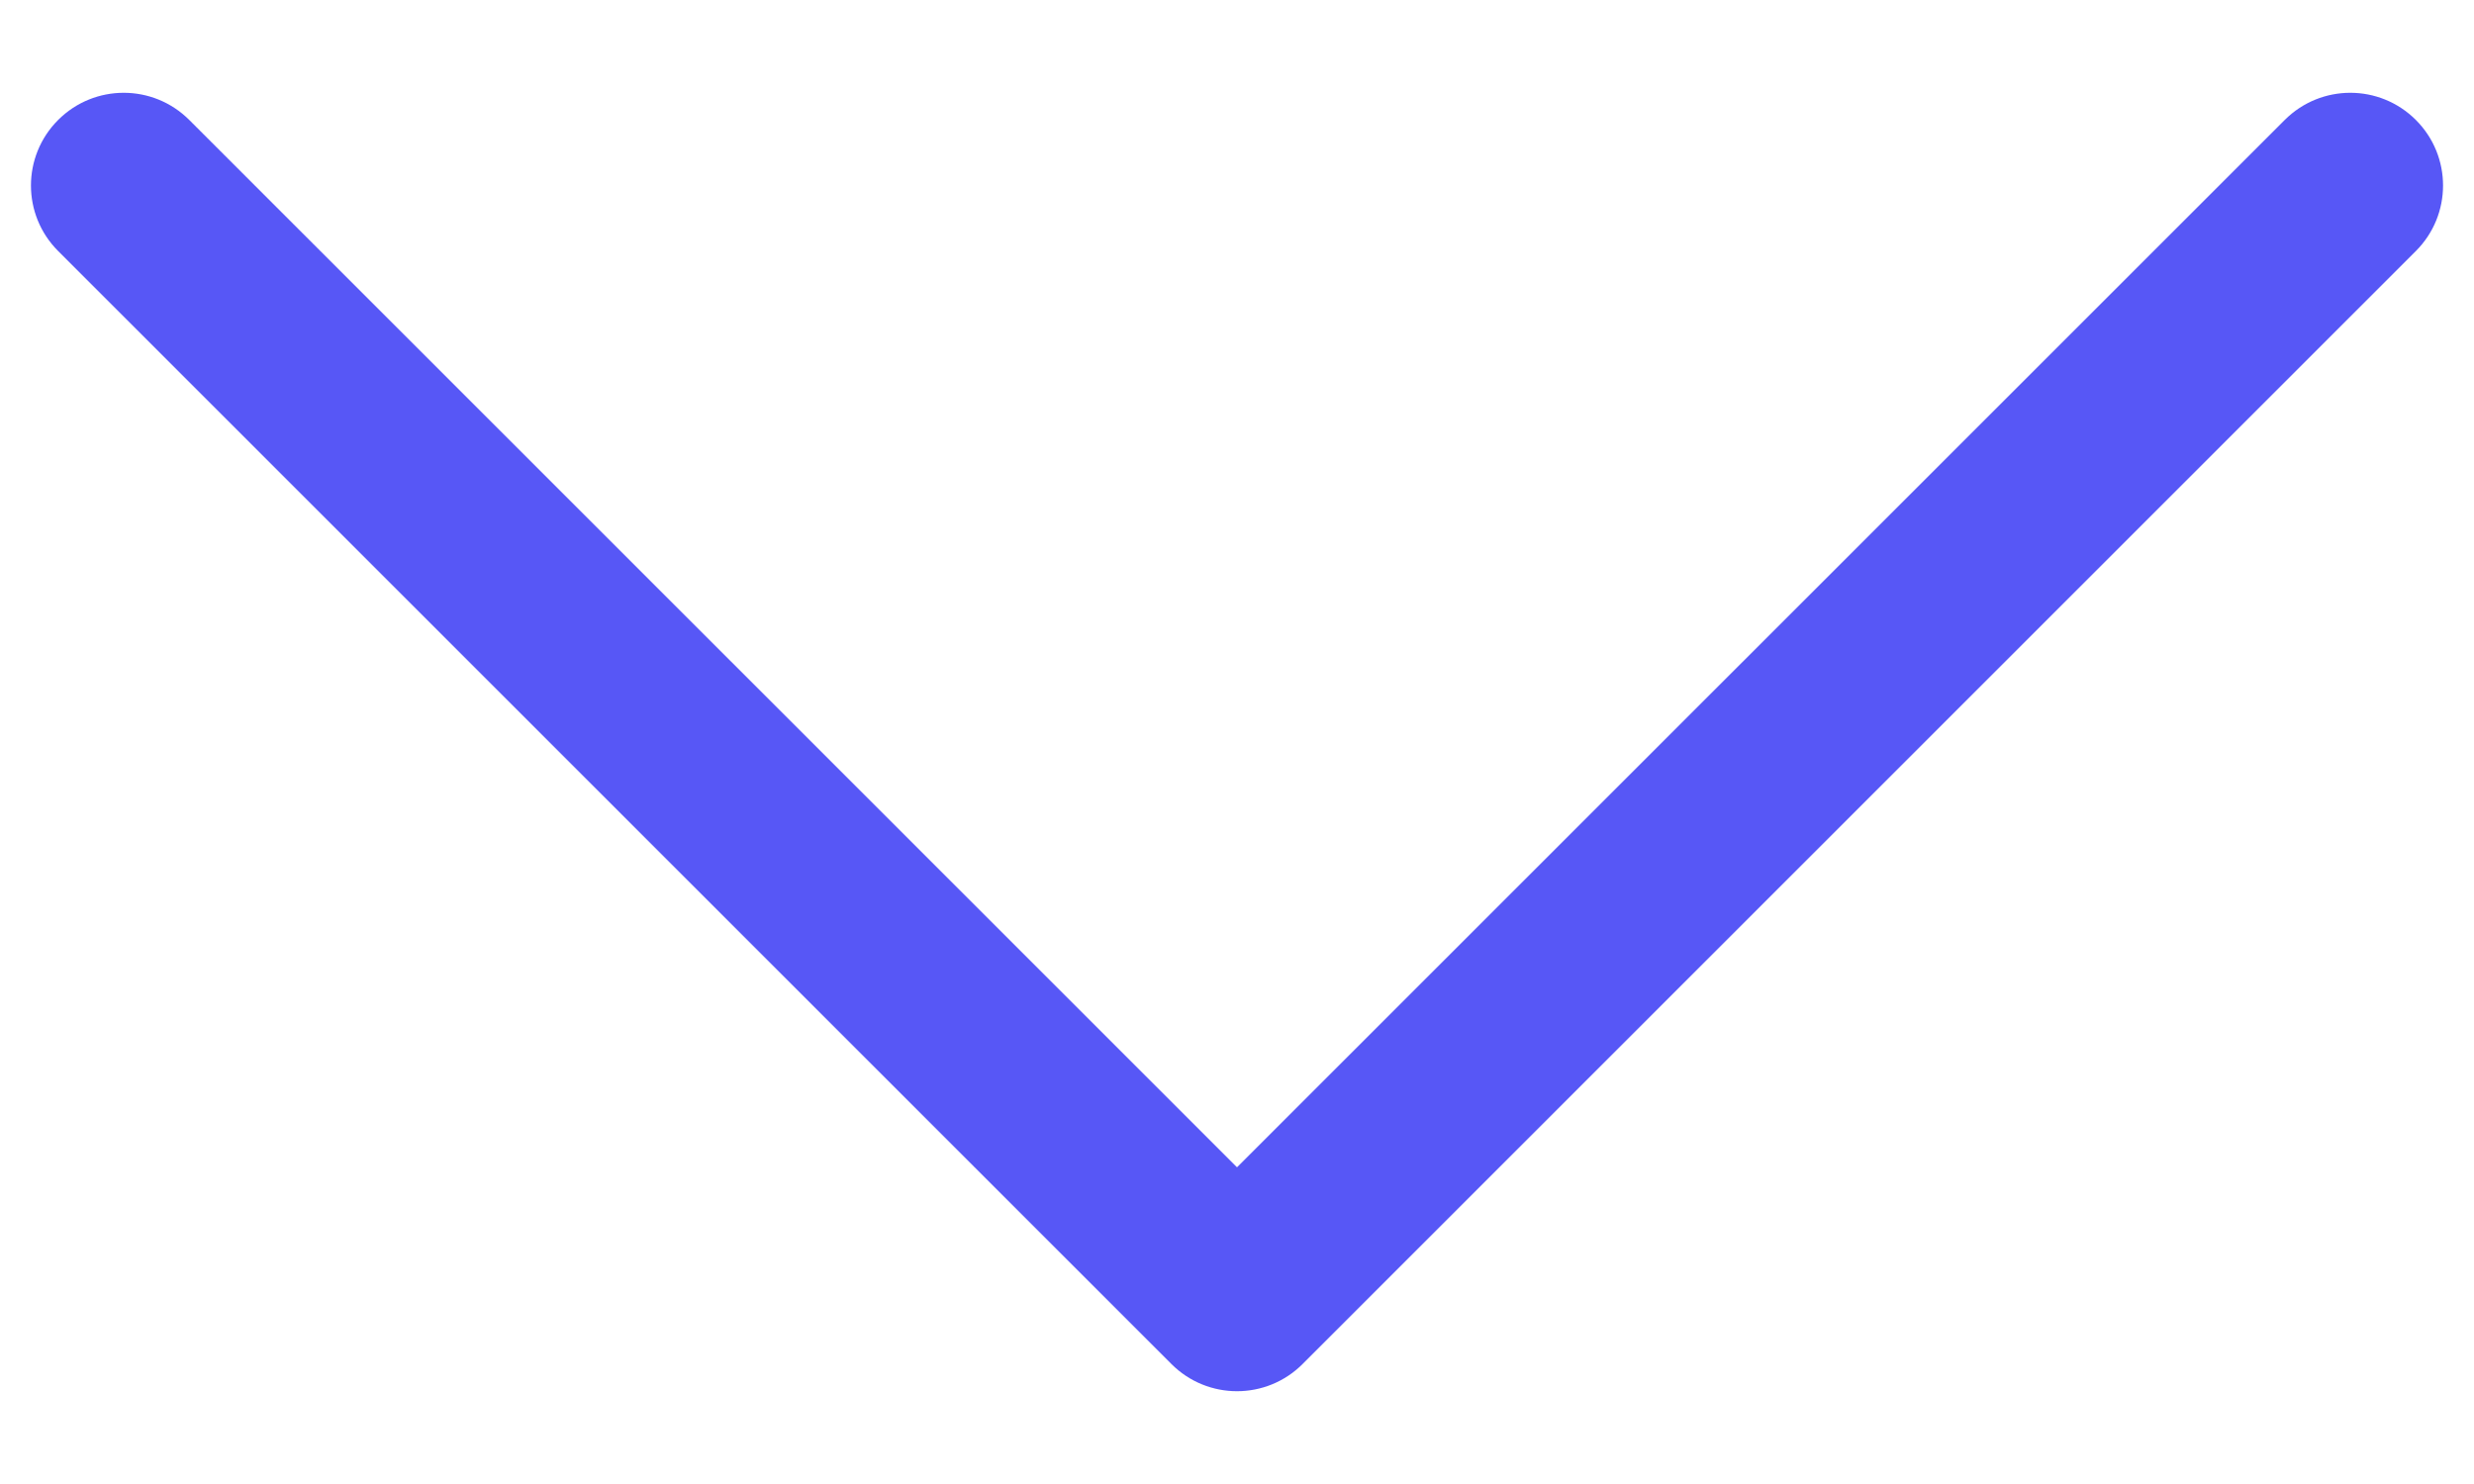
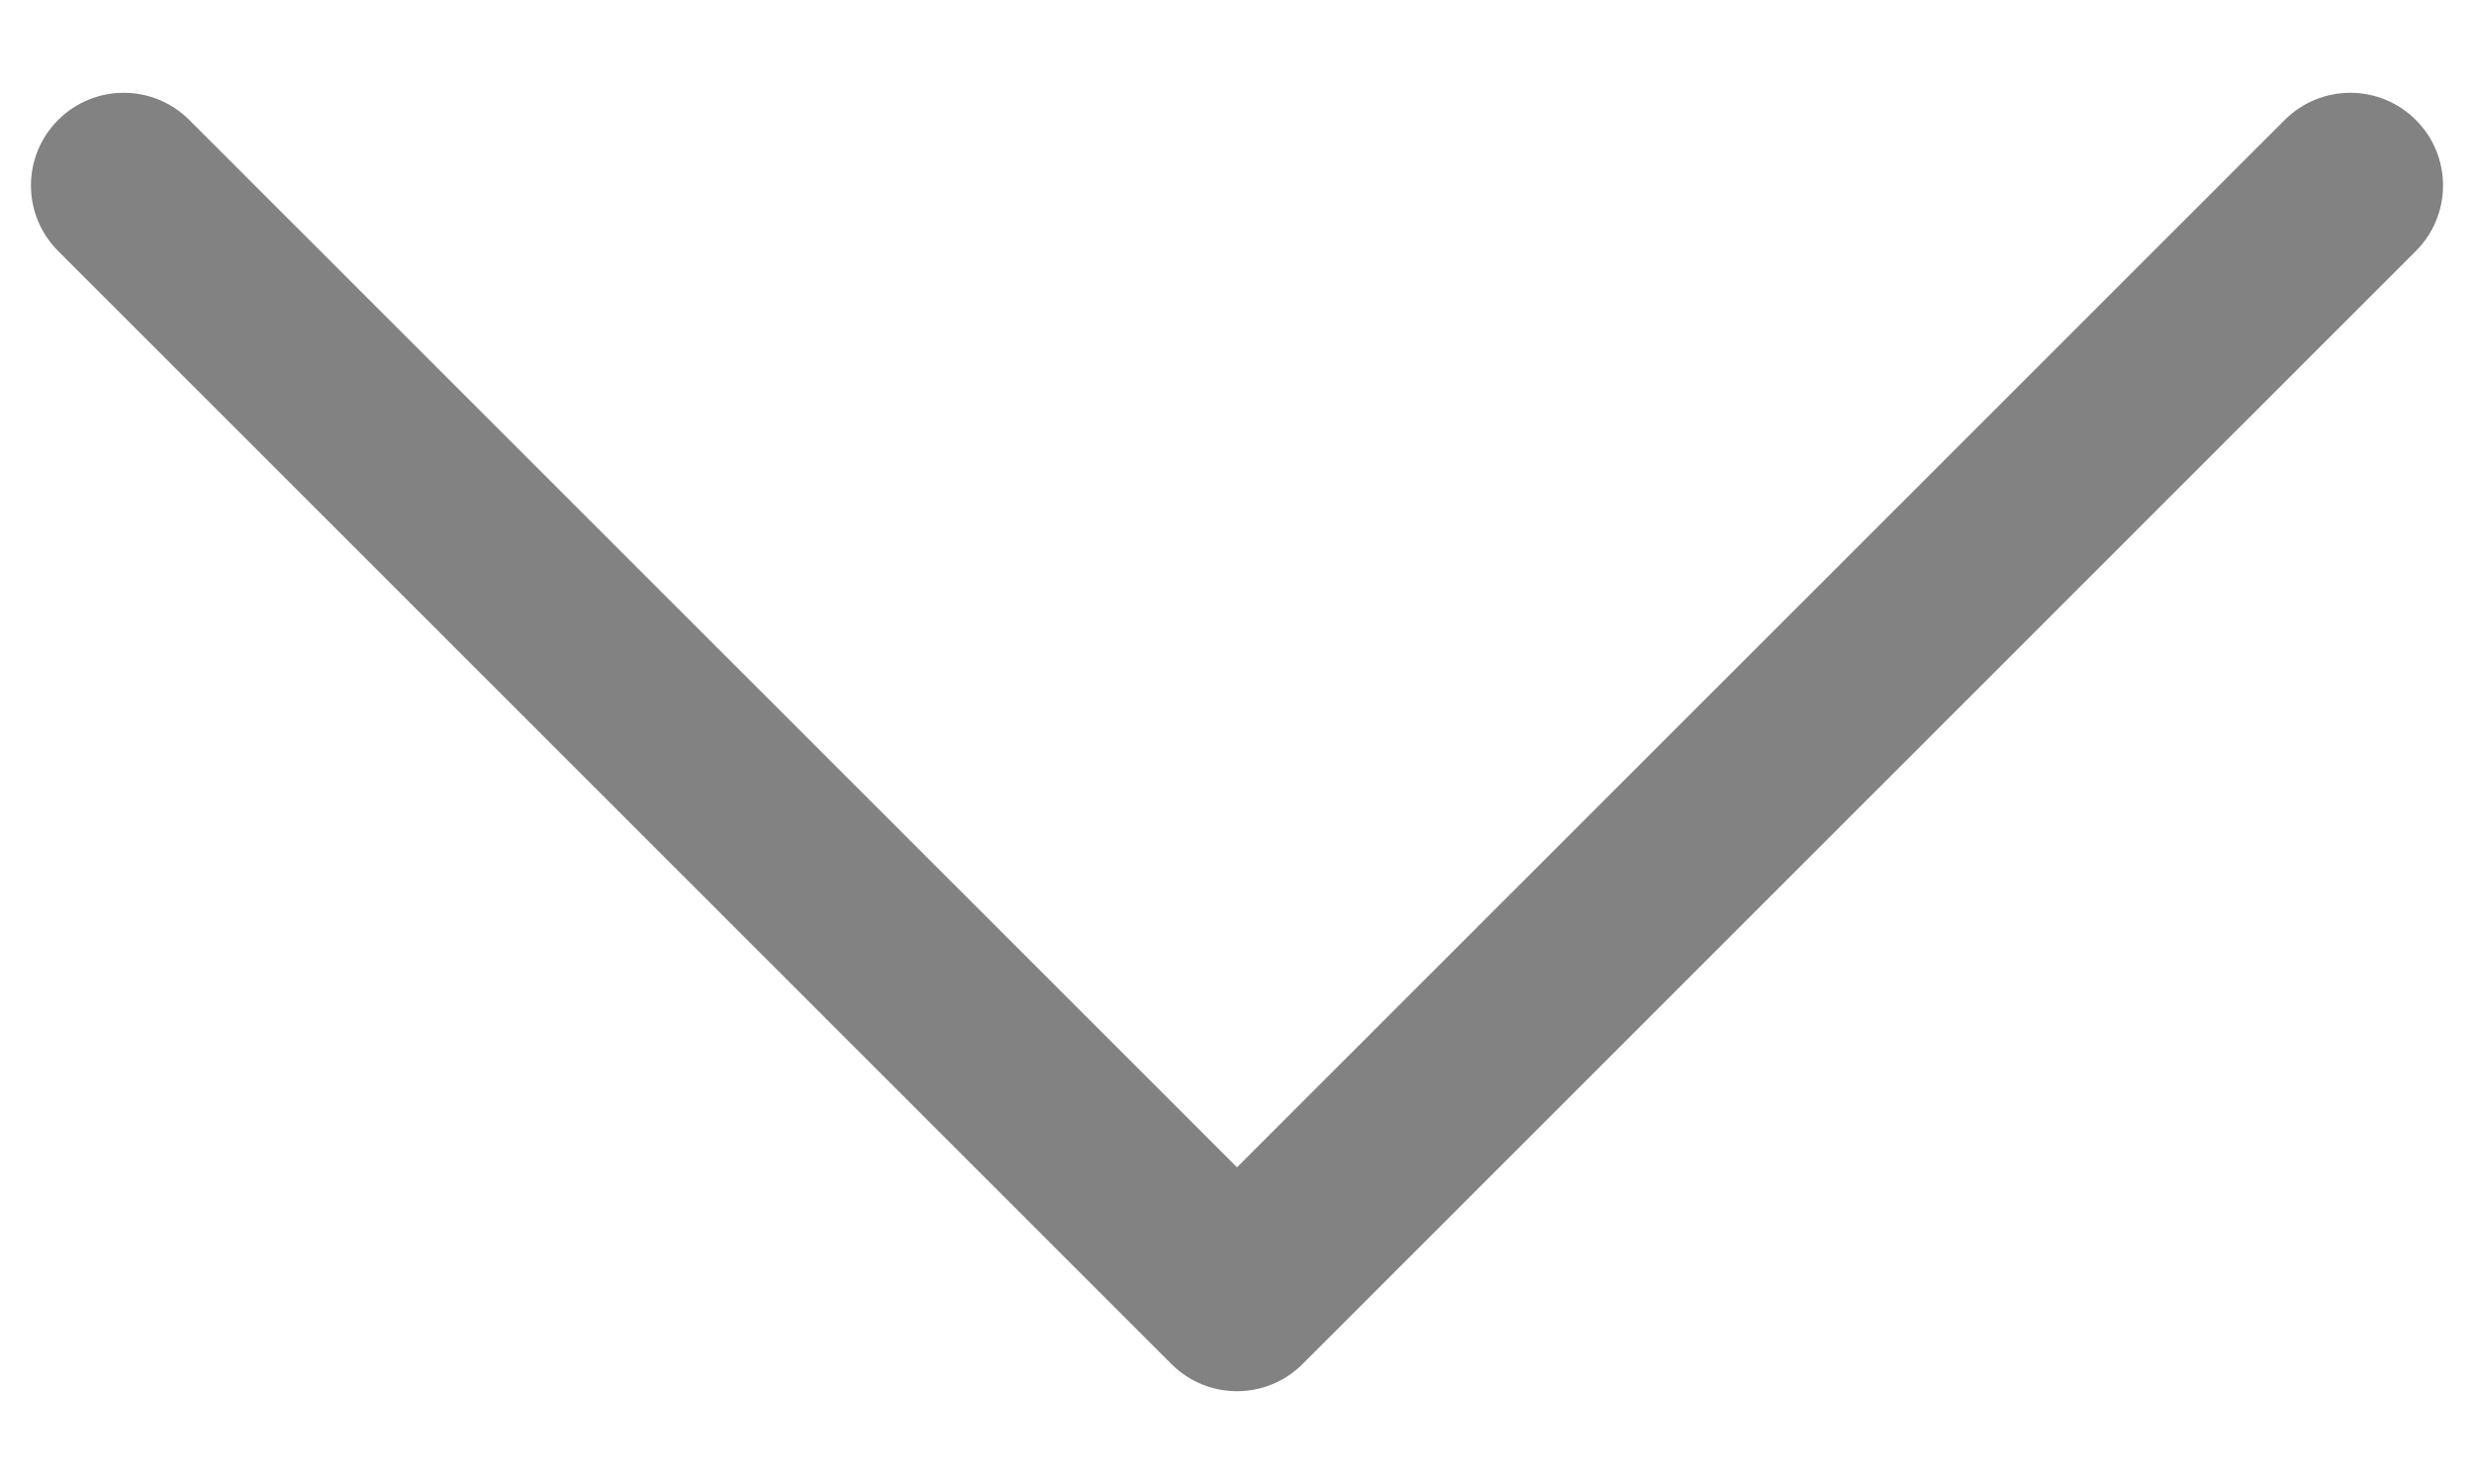
<svg xmlns="http://www.w3.org/2000/svg" width="20" height="12" viewBox="0 0 20 12" fill="none">
-   <path fill-rule="evenodd" clip-rule="evenodd" d="M0.47 0.97C0.763 0.677 1.237 0.677 1.53 0.97L10 9.439L18.47 0.97C18.763 0.677 19.237 0.677 19.53 0.97C19.823 1.263 19.823 1.737 19.53 2.03L10.53 11.03C10.237 11.323 9.763 11.323 9.47 11.03L0.47 2.03C0.177 1.737 0.177 1.263 0.47 0.97Z" fill="#5757F6" />
+   <path fill-rule="evenodd" clip-rule="evenodd" d="M0.47 0.97C0.763 0.677 1.237 0.677 1.53 0.97L10 9.439L18.47 0.97C18.763 0.677 19.237 0.677 19.53 0.97C19.823 1.263 19.823 1.737 19.53 2.03L10.53 11.03C10.237 11.323 9.763 11.323 9.47 11.03L0.47 2.03C0.177 1.737 0.177 1.263 0.47 0.97Z" fill="#828282" />
</svg>
